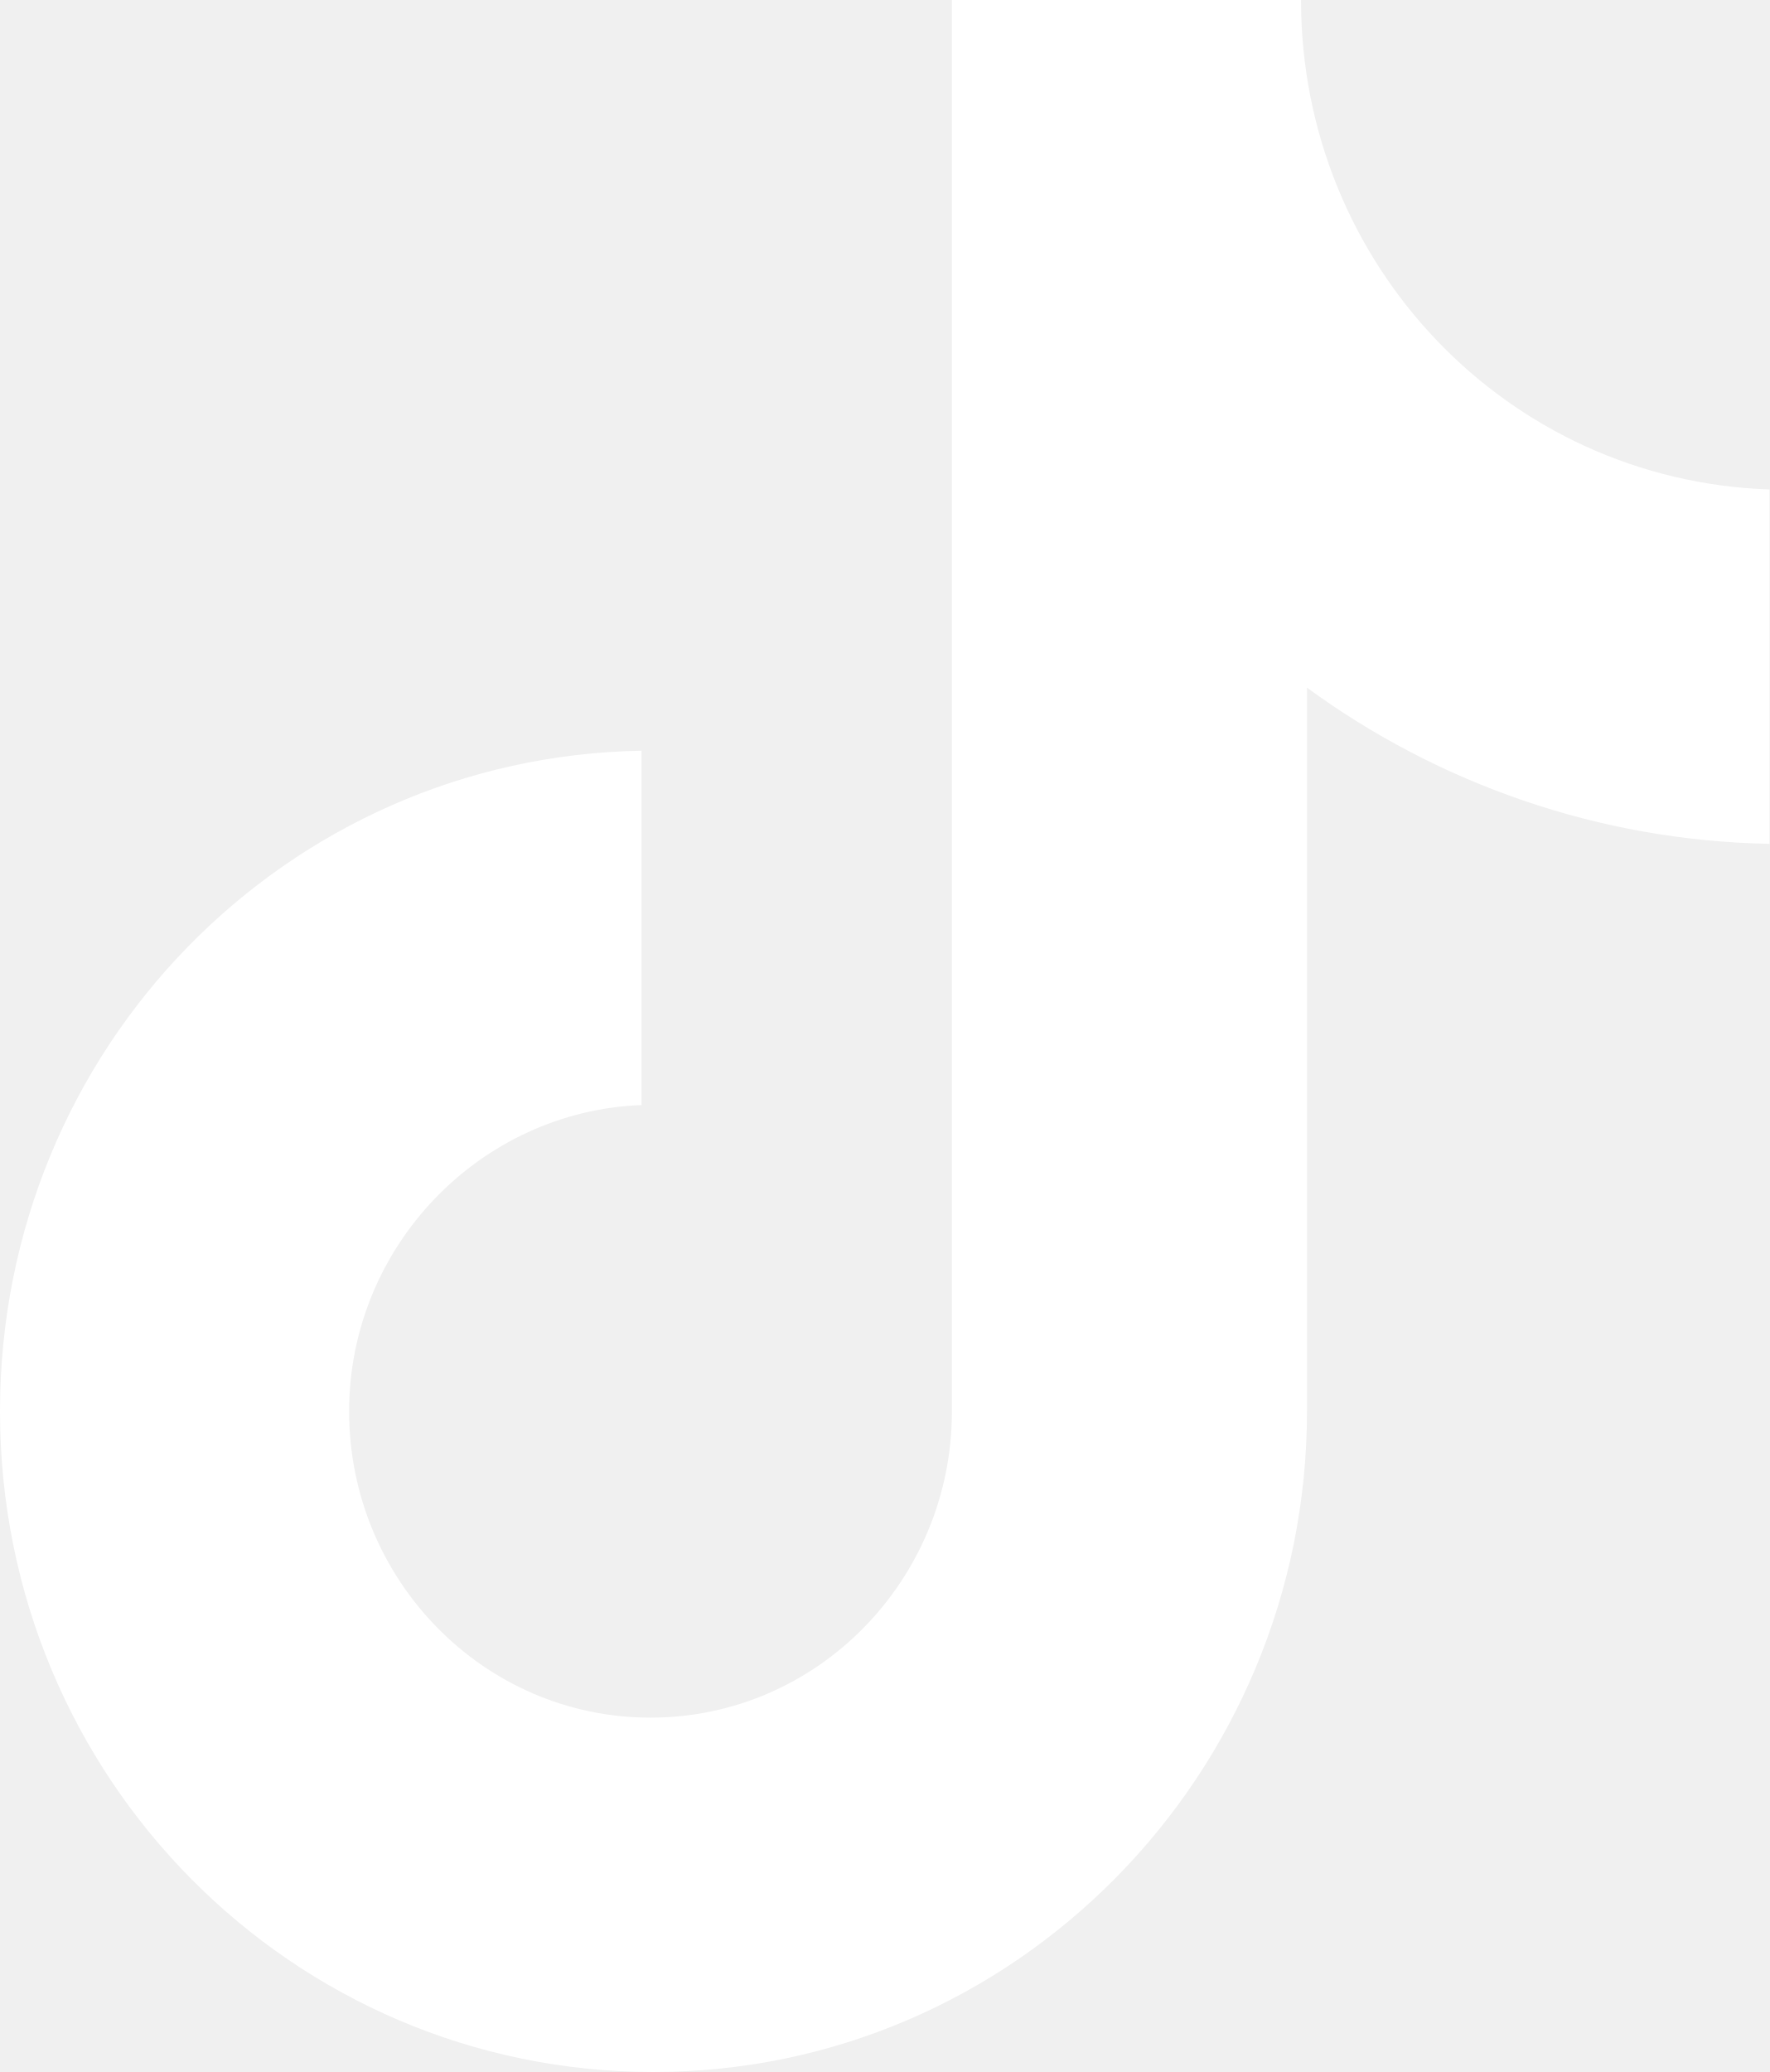
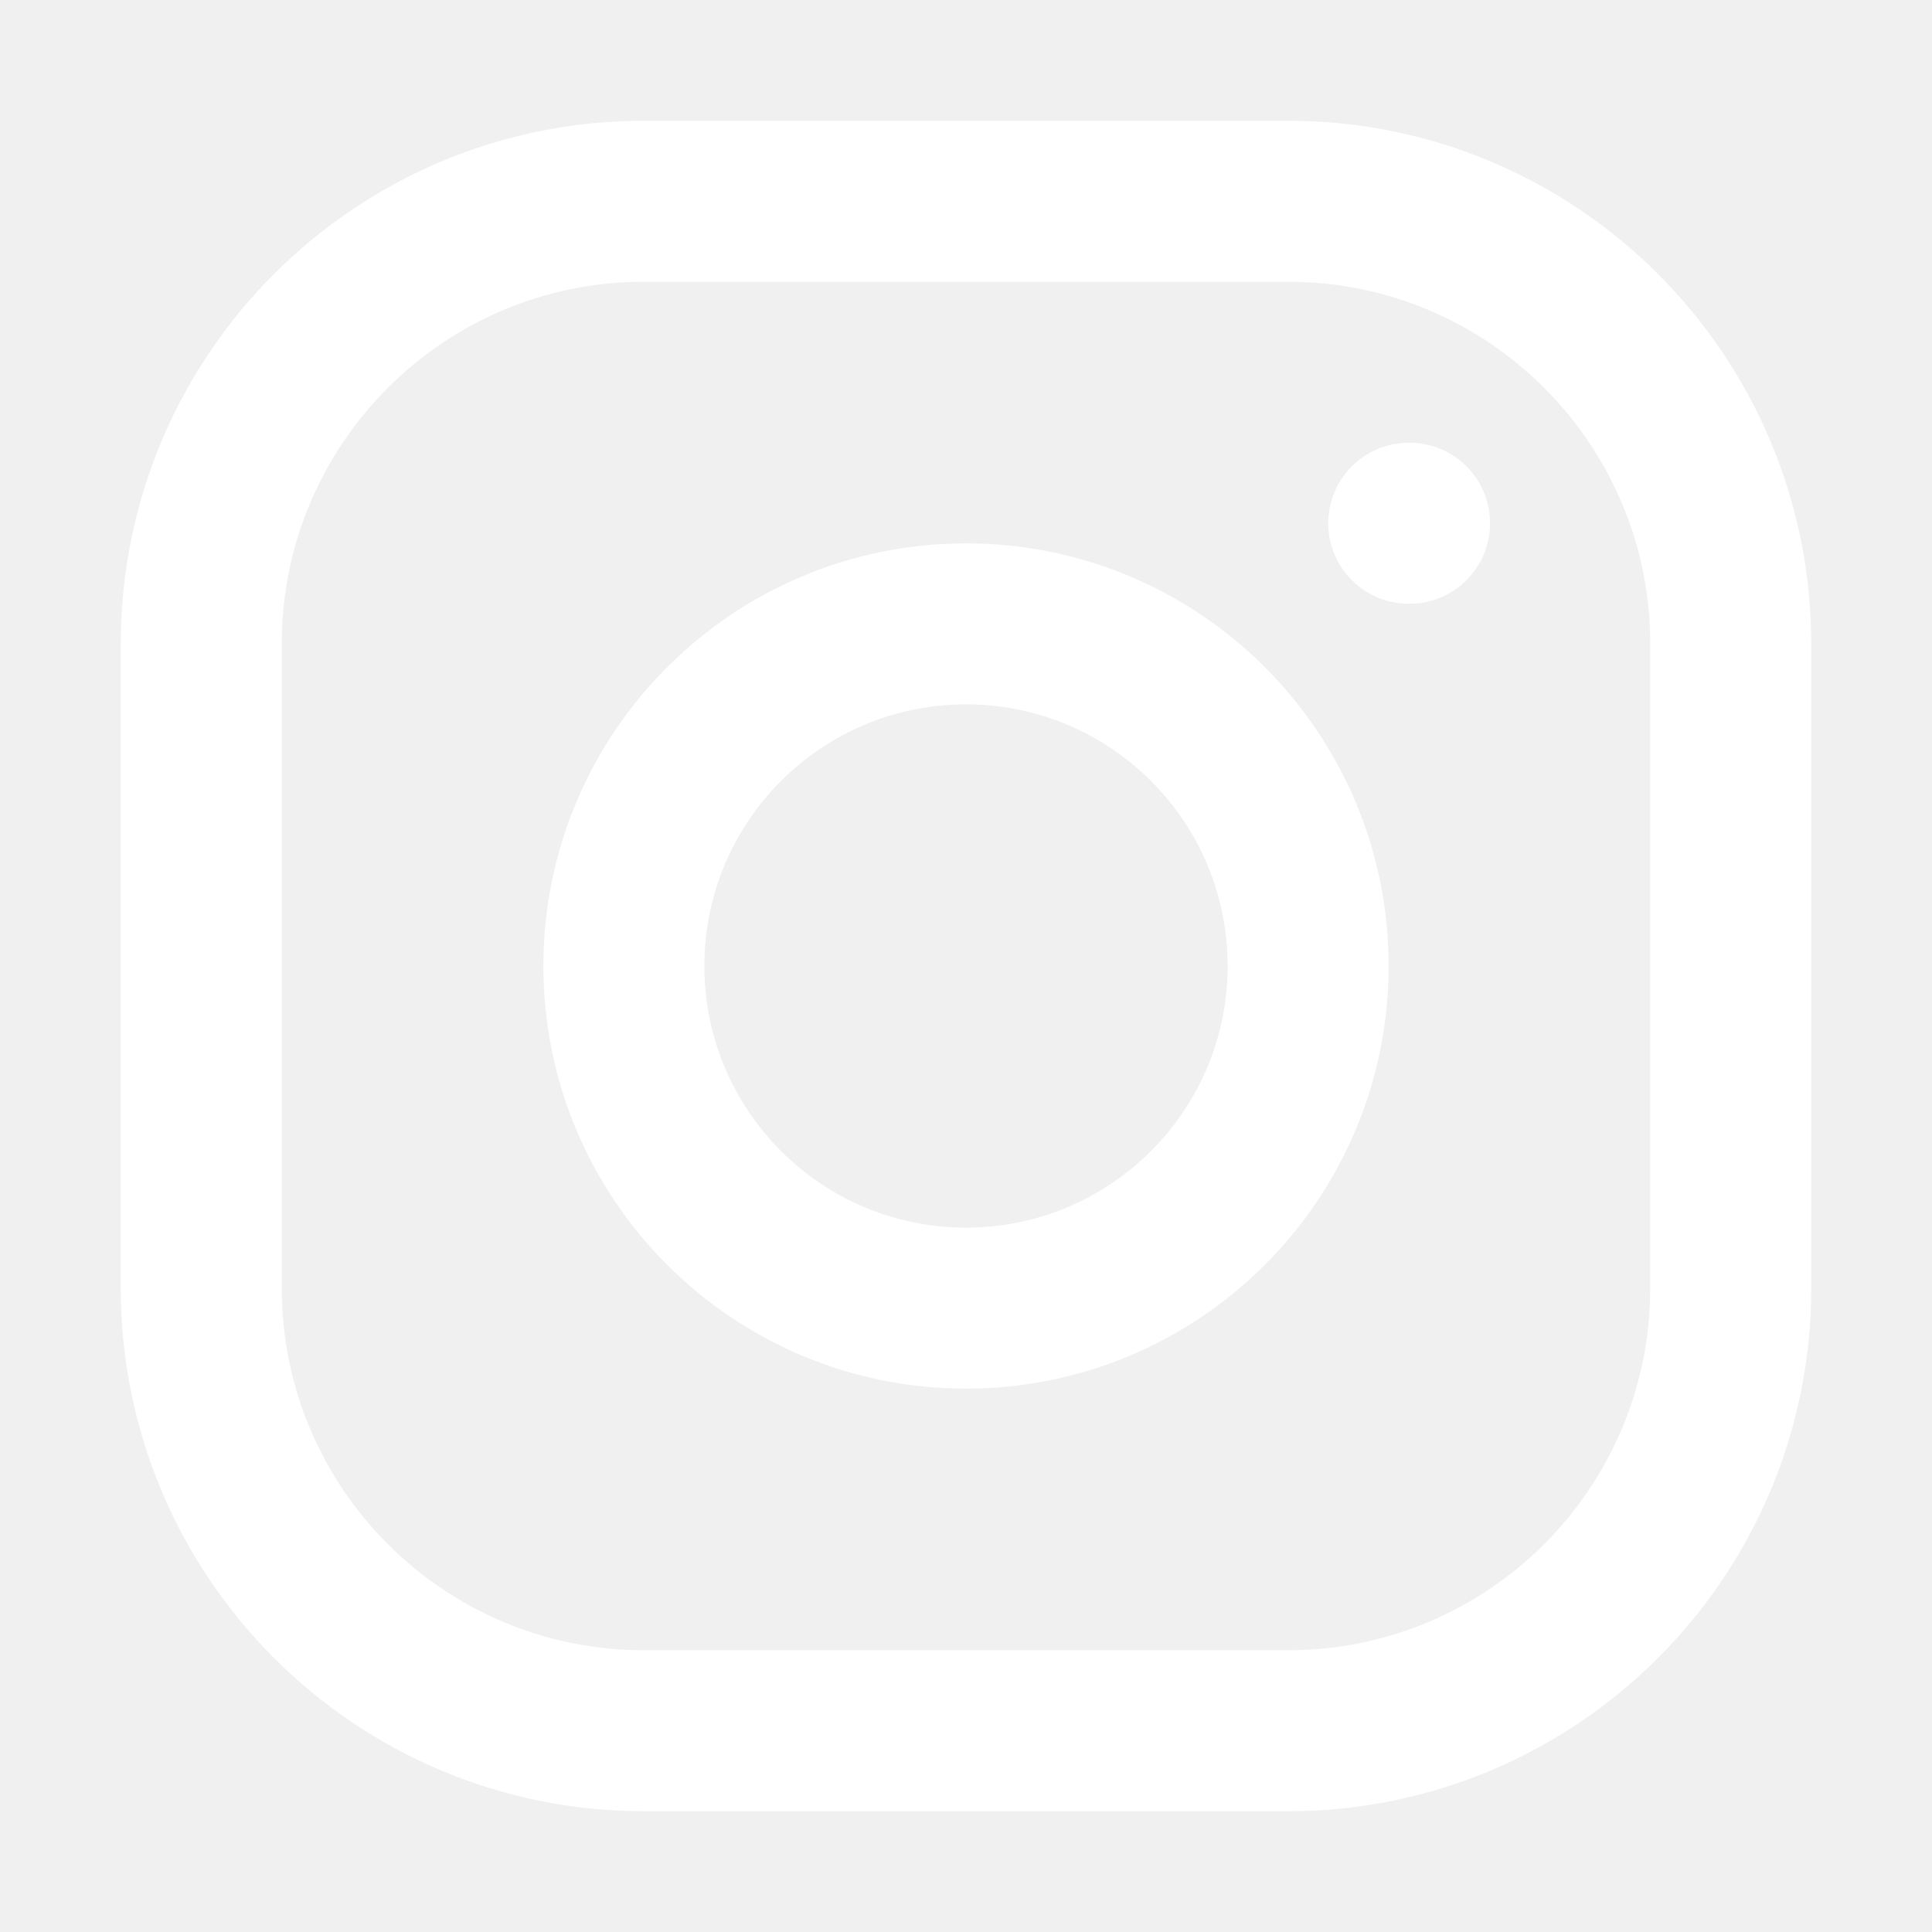
- <svg xmlns="http://www.w3.org/2000/svg" width="41" height="48" viewBox="0 0 41 48" fill="none">
-   <path d="M30.145 0H22.056V32.696C22.056 36.591 18.944 39.791 15.072 39.791C11.201 39.791 8.089 36.591 8.089 32.696C8.089 28.87 11.132 25.739 14.865 25.6V17.391C6.637 17.53 0 24.278 0 32.696C0 41.183 6.776 48 15.142 48C23.508 48 30.283 41.113 30.283 32.696V15.93C33.325 18.157 37.059 19.478 41 19.548V11.339C34.916 11.13 30.145 6.122 30.145 0Z" fill="white" />
+ <svg xmlns="http://www.w3.org/2000/svg" width="48" height="48" viewBox="0 0 24 24" fill="none">
+   <g stroke="white" stroke-width="2" stroke-linecap="round" stroke-linejoin="round">
+     <rect x="2.5" y="2.5" width="19" height="19" rx="5.5" />
+     <circle cx="12" cy="12" r="4.25" />
+     <path d="M17.5 6.5h.01" />
+   </g>
</svg>
